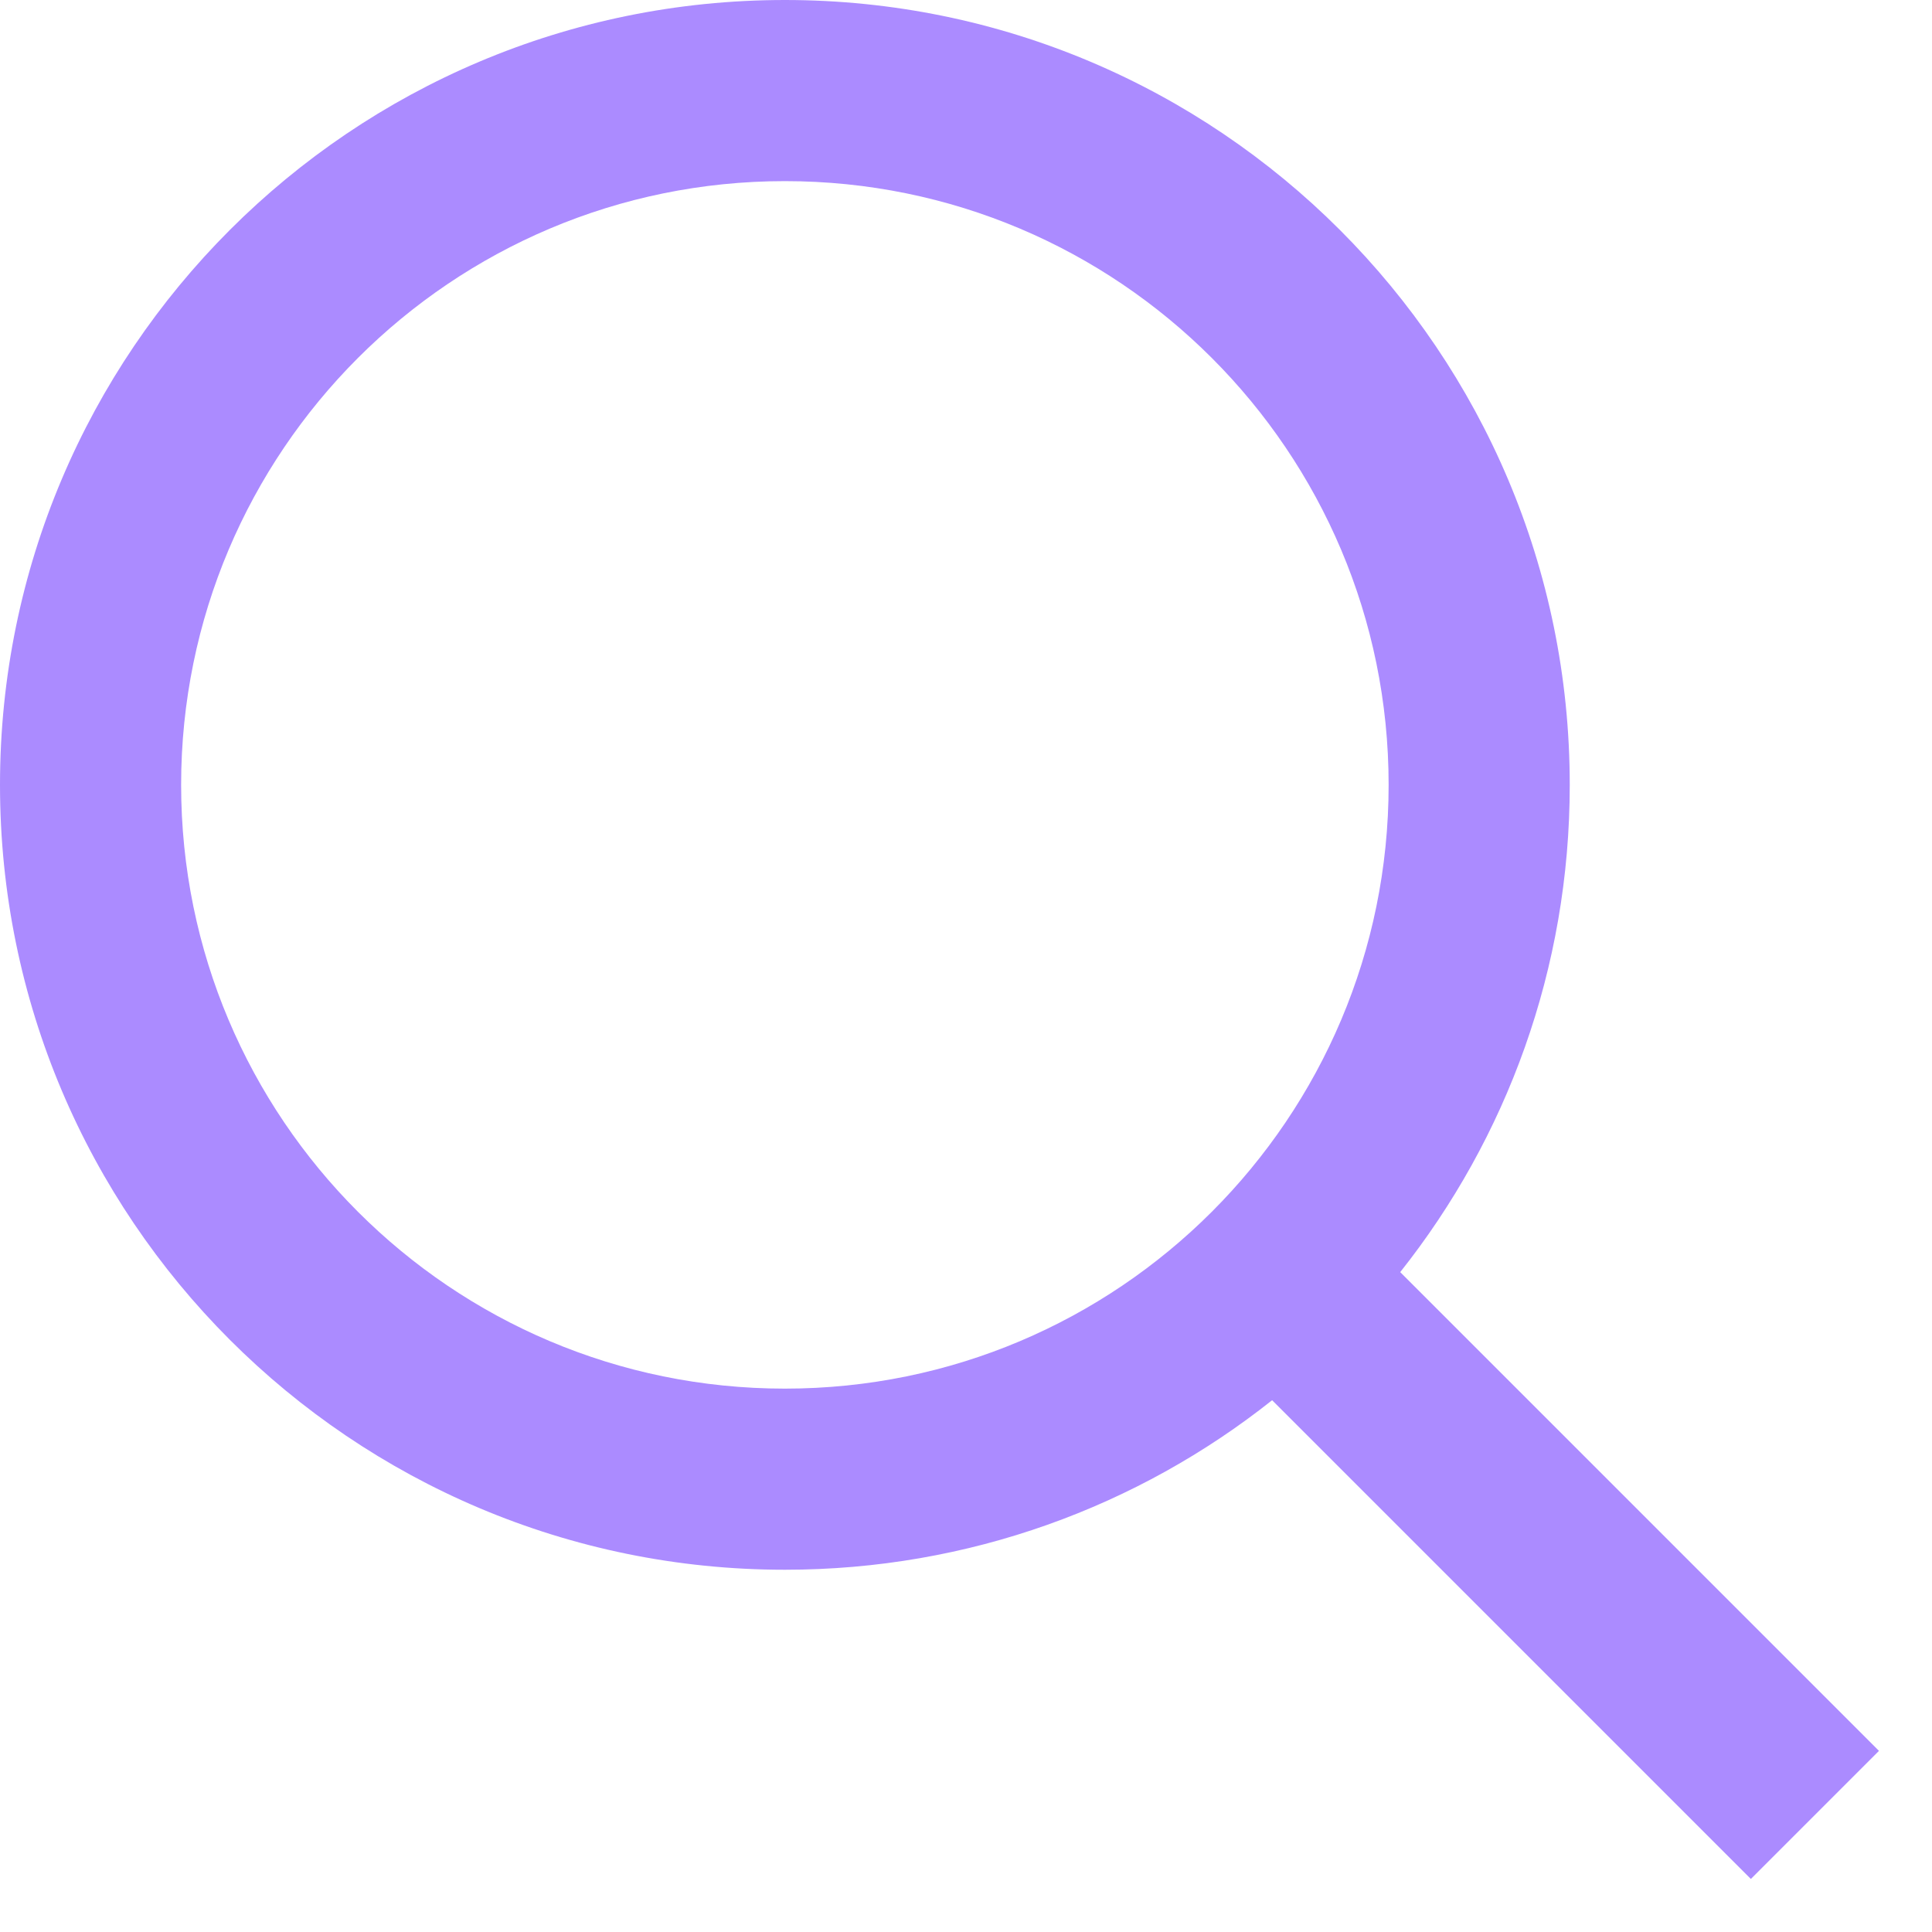
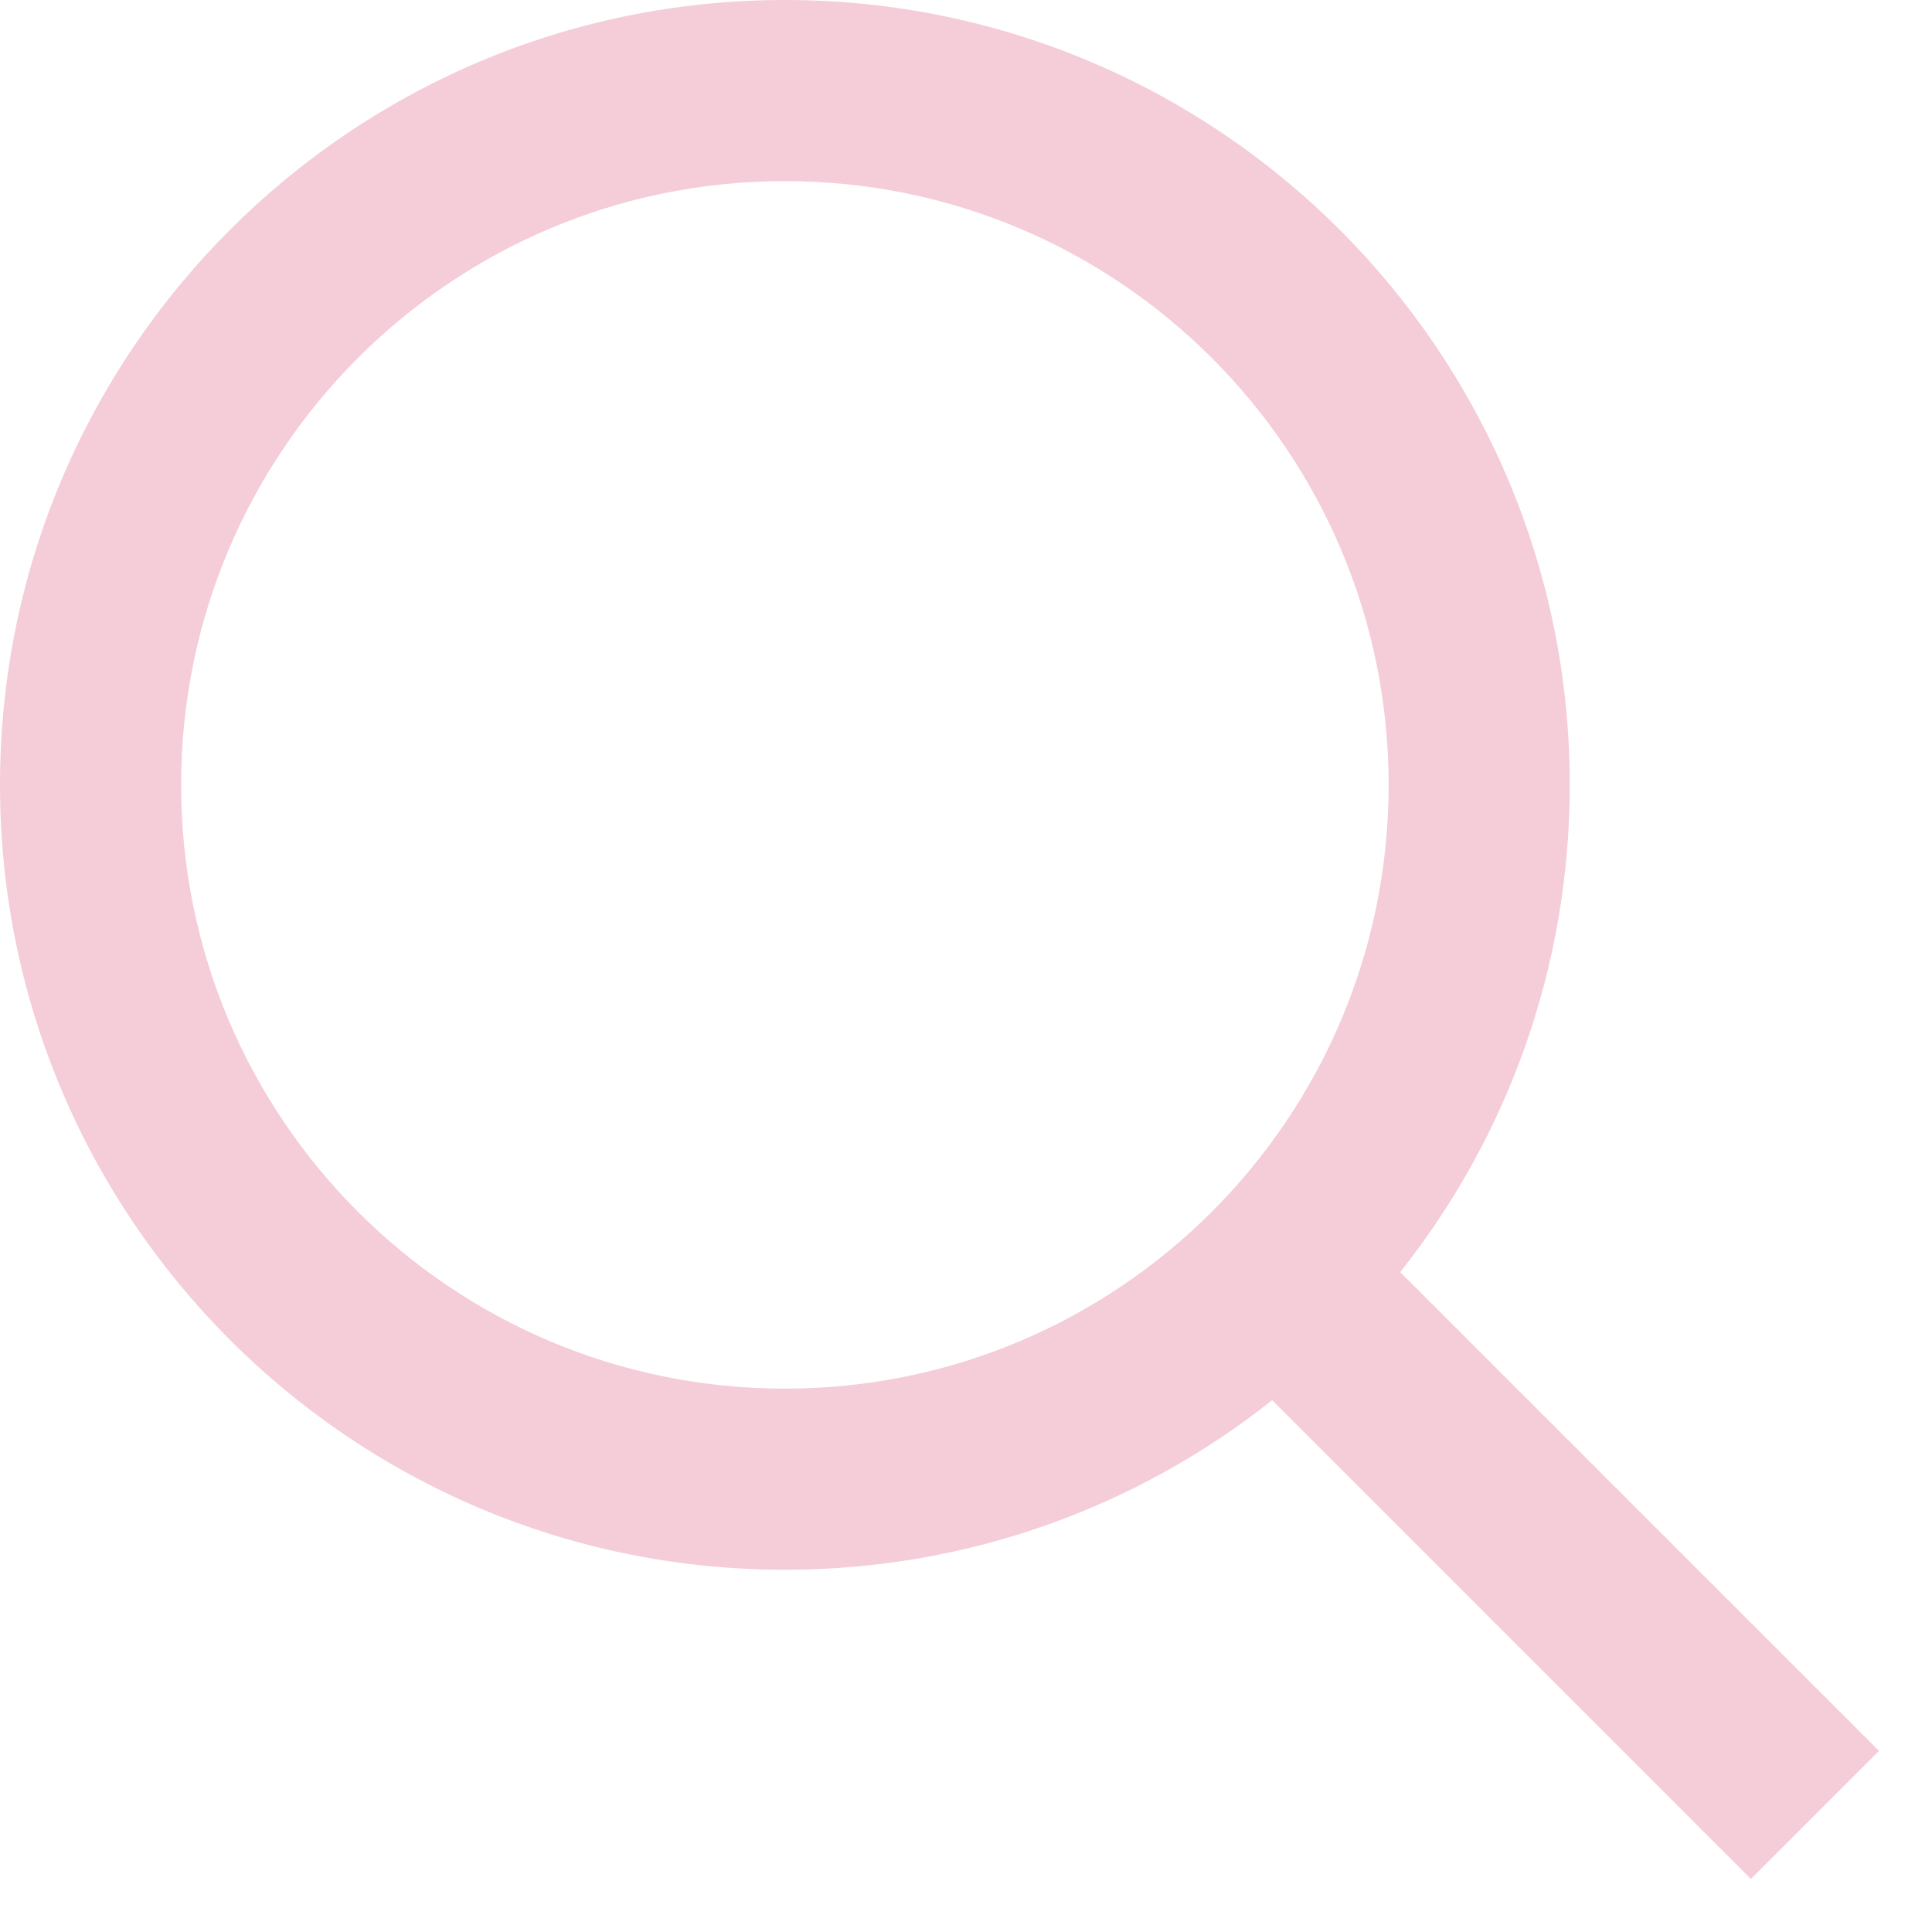
<svg xmlns="http://www.w3.org/2000/svg" width="20" height="20" viewBox="0 0 20 20" fill="none">
-   <path fill-rule="evenodd" clip-rule="evenodd" d="M1.875 8.125C1.875 4.673 4.673 1.875 8.125 1.875C11.577 1.875 14.375 4.673 14.375 8.125C14.375 11.577 11.577 14.375 8.125 14.375C4.673 14.375 1.875 11.577 1.875 8.125ZM8.125 0C3.638 0 0 3.638 0 8.125C0 12.612 3.638 16.25 8.125 16.25C10.031 16.25 11.784 15.594 13.169 14.495L17.462 18.788L18.125 19.451L19.451 18.125L18.788 17.462L14.495 13.169C15.594 11.784 16.25 10.031 16.25 8.125C16.25 3.638 12.612 0 8.125 0Z" fill="#AB8BFF" />
+   <path fill-rule="evenodd" clip-rule="evenodd" d="M1.875 8.125C1.875 4.673 4.673 1.875 8.125 1.875C11.577 1.875 14.375 4.673 14.375 8.125C14.375 11.577 11.577 14.375 8.125 14.375C4.673 14.375 1.875 11.577 1.875 8.125ZM8.125 0C3.638 0 0 3.638 0 8.125C0 12.612 3.638 16.25 8.125 16.25C10.031 16.25 11.784 15.594 13.169 14.495L17.462 18.788L18.125 19.451L19.451 18.125L18.788 17.462L14.495 13.169C15.594 11.784 16.25 10.031 16.25 8.125C16.25 3.638 12.612 0 8.125 0Z" fill="#f4cdd8" />
</svg>
